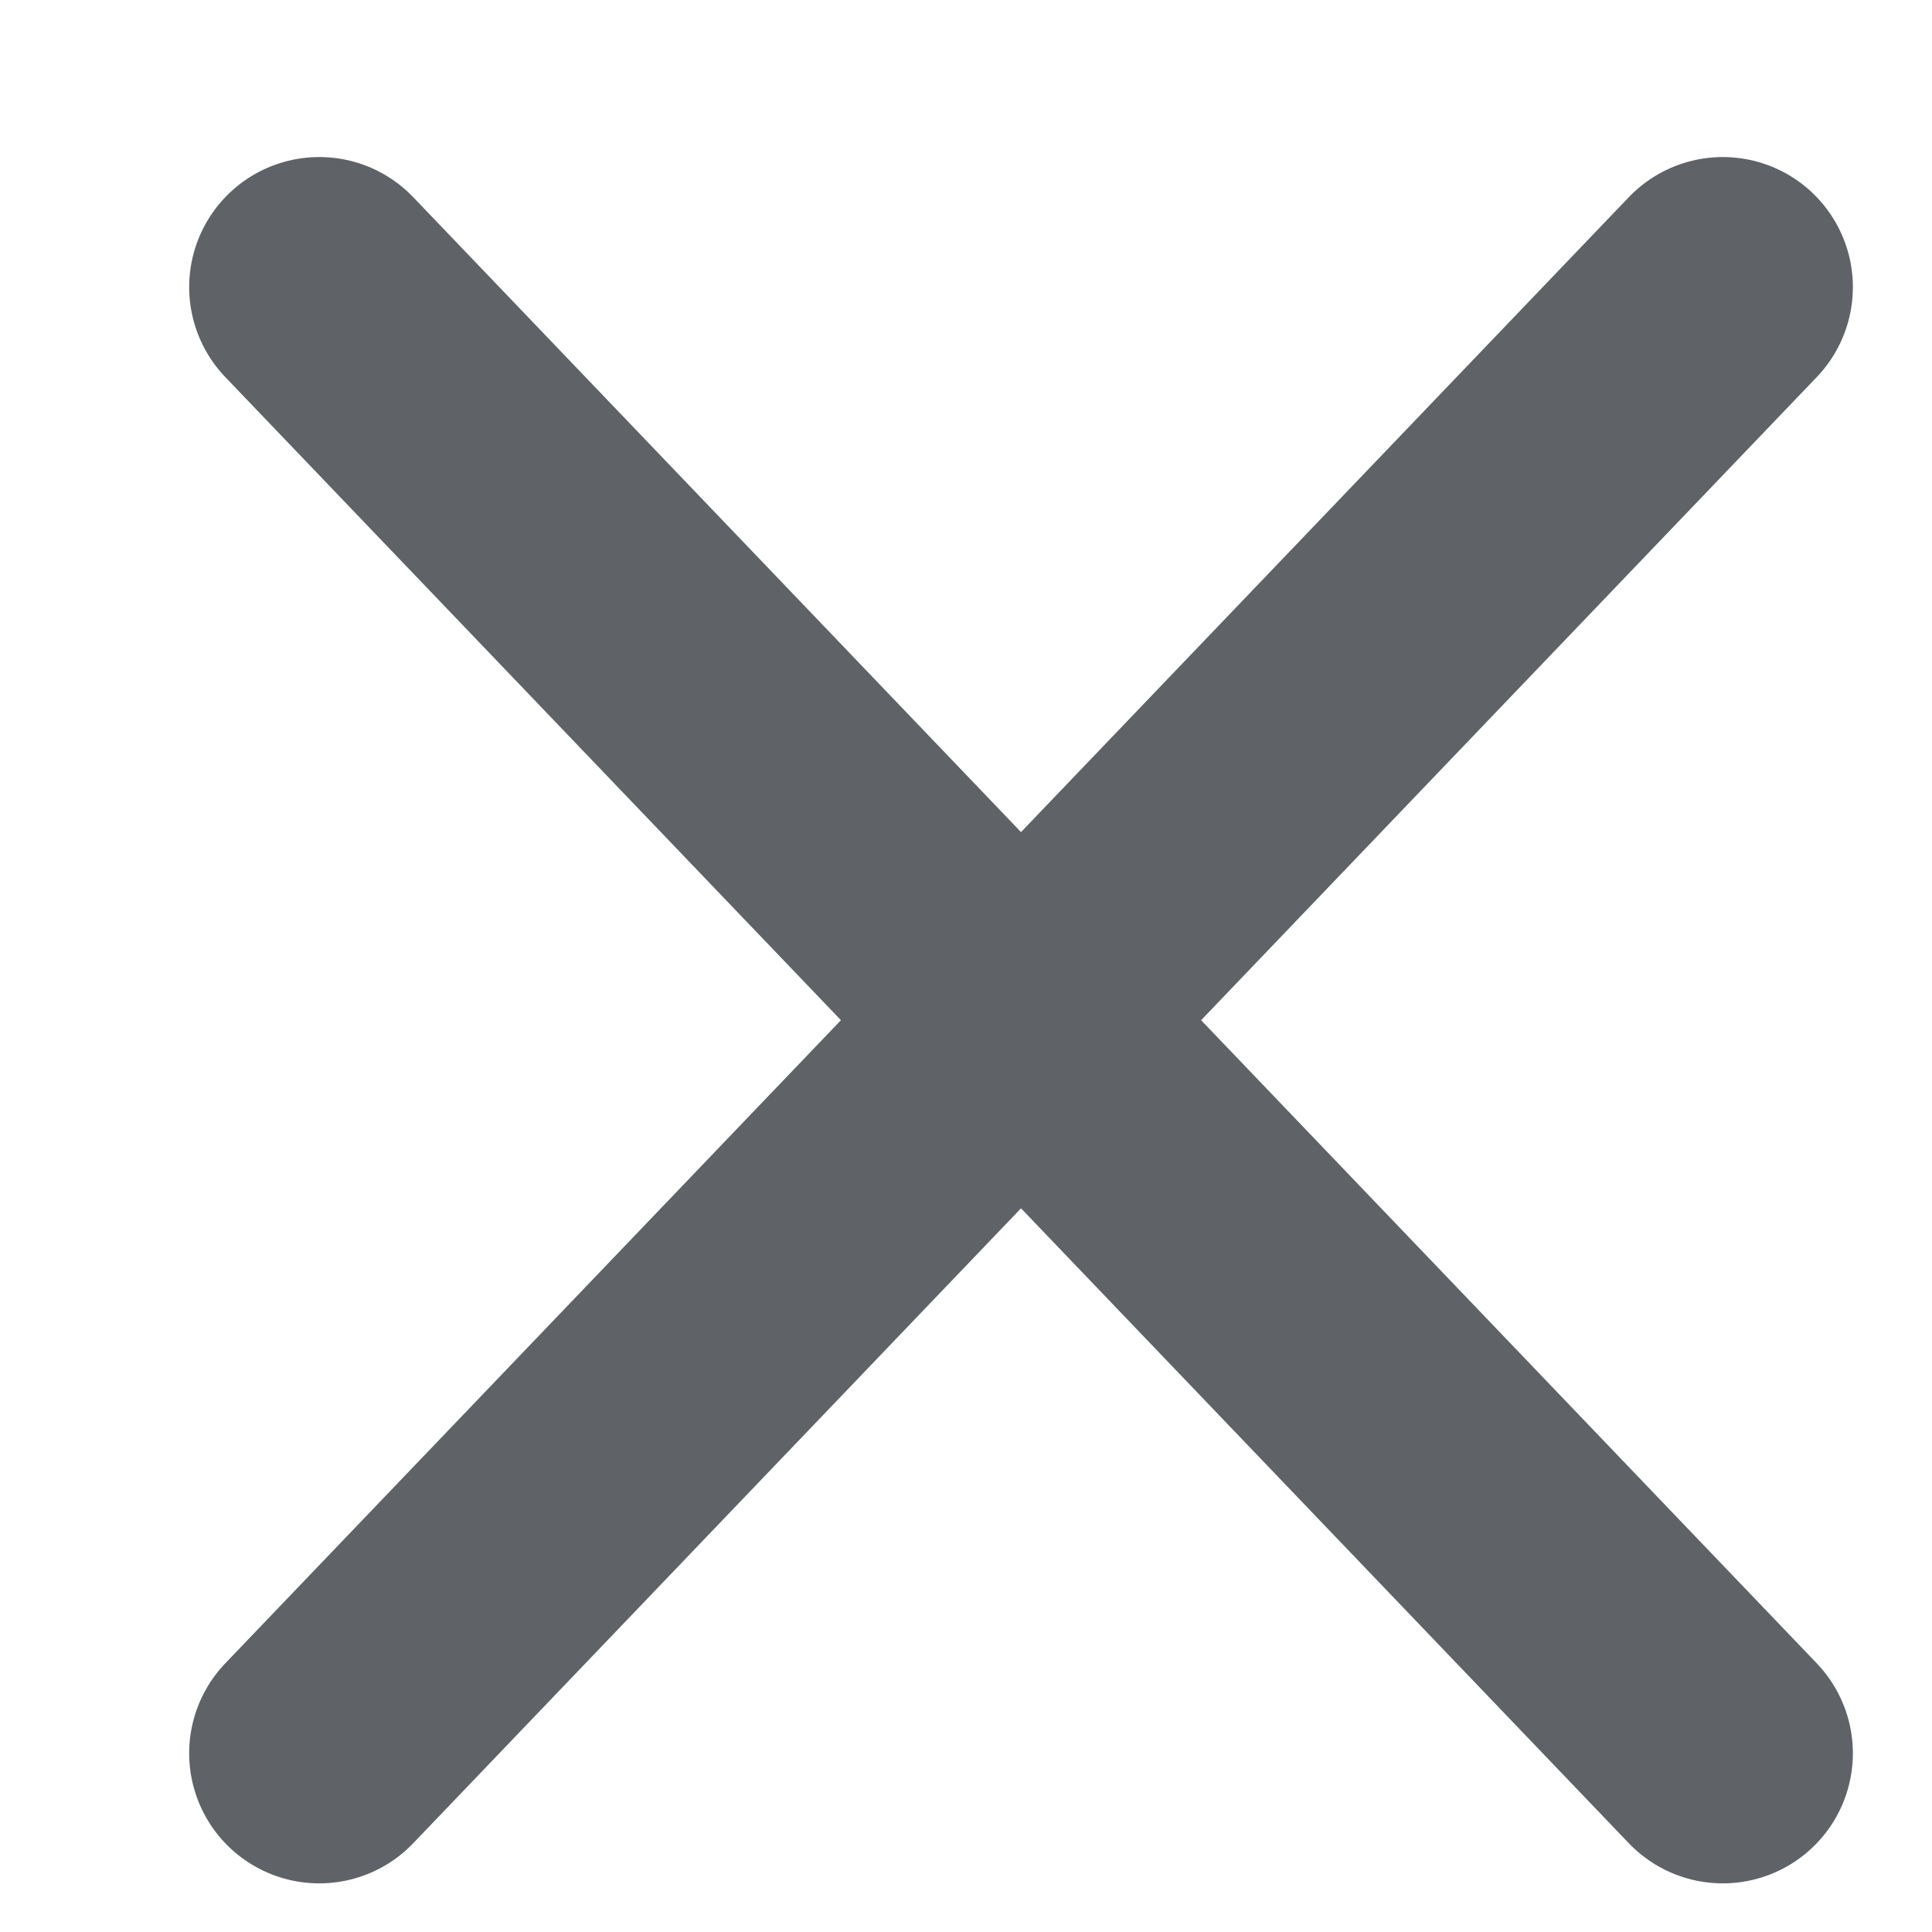
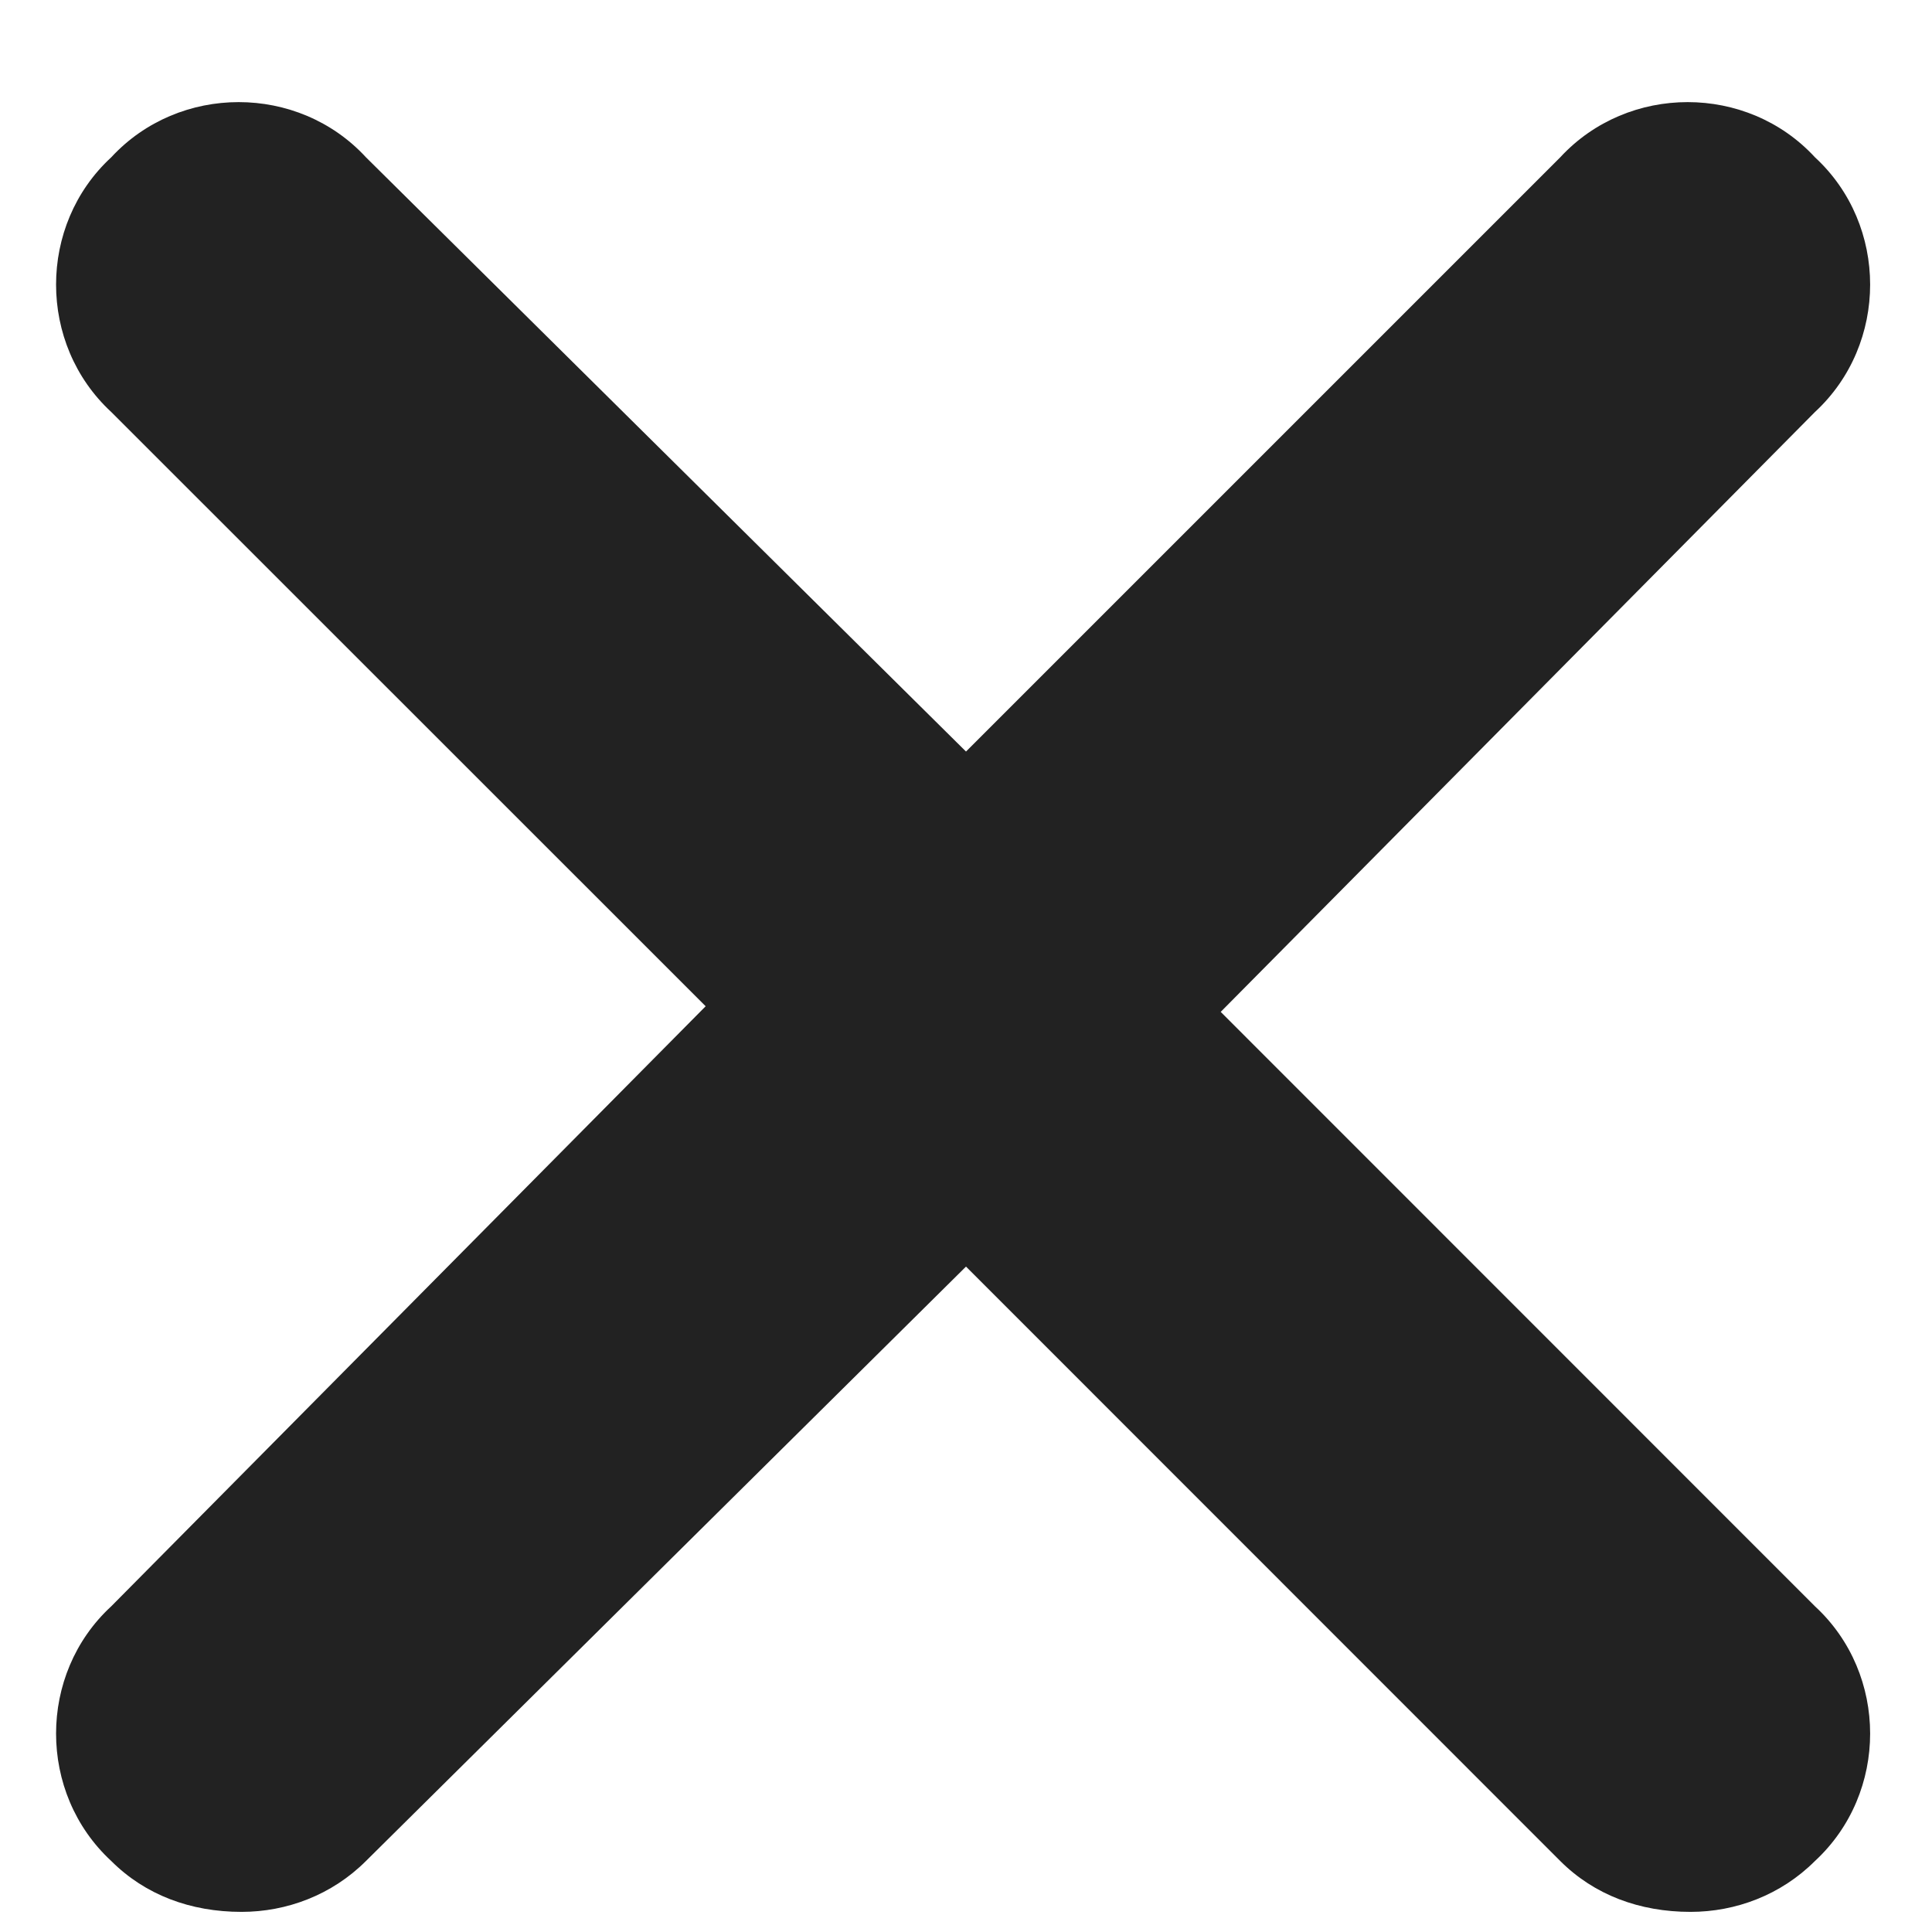
- <svg xmlns="http://www.w3.org/2000/svg" version="1.1" height="24" width="24">
-   <g transform="translate(3.966102,3.567797)" id="imagebot_2">
-     <path stroke-miterlimit="4" d="M -2.5783352e-4,-0.001 17.435,18.212" style="opacity:1;fill:#5f6368;stroke:#5f6368;stroke-width:3.232;stroke-linecap:round;stroke-miterlimit:4;fill-opacity:1;stroke-opacity:1" />
-     <path stroke-miterlimit="4" d="M -2.5783352e-4,18.212 17.435,-0.001" style="opacity:1;fill:#5f6368;stroke:#5f6368;stroke-width:3.232;stroke-linecap:round;stroke-miterlimit:4;fill-opacity:1;stroke-opacity:1" />
-   </g>
+ <svg xmlns="http://www.w3.org/2000/svg" width="12" height="12" viewBox="0 0 12 12" fill="none">
+   <path d="M11.273 9.977C11.73 10.398 11.73 11.137 11.273 11.559C11.062 11.77 10.781 11.875 10.5 11.875C10.184 11.875 9.902 11.77 9.691 11.559L6 7.867L2.273 11.559C2.062 11.77 1.781 11.875 1.5 11.875C1.184 11.875 0.902 11.77 0.691 11.559C0.234 11.137 0.234 10.398 0.691 9.977L4.383 6.25L0.691 2.559C0.234 2.137 0.234 1.398 0.691 0.977C1.113 0.52 1.852 0.52 2.273 0.977L6 4.668L9.691 0.977C10.113 0.52 10.852 0.52 11.273 0.977C11.73 1.398 11.73 2.137 11.273 2.559L7.582 6.285L11.273 9.977Z" fill="#222222" />
</svg>
